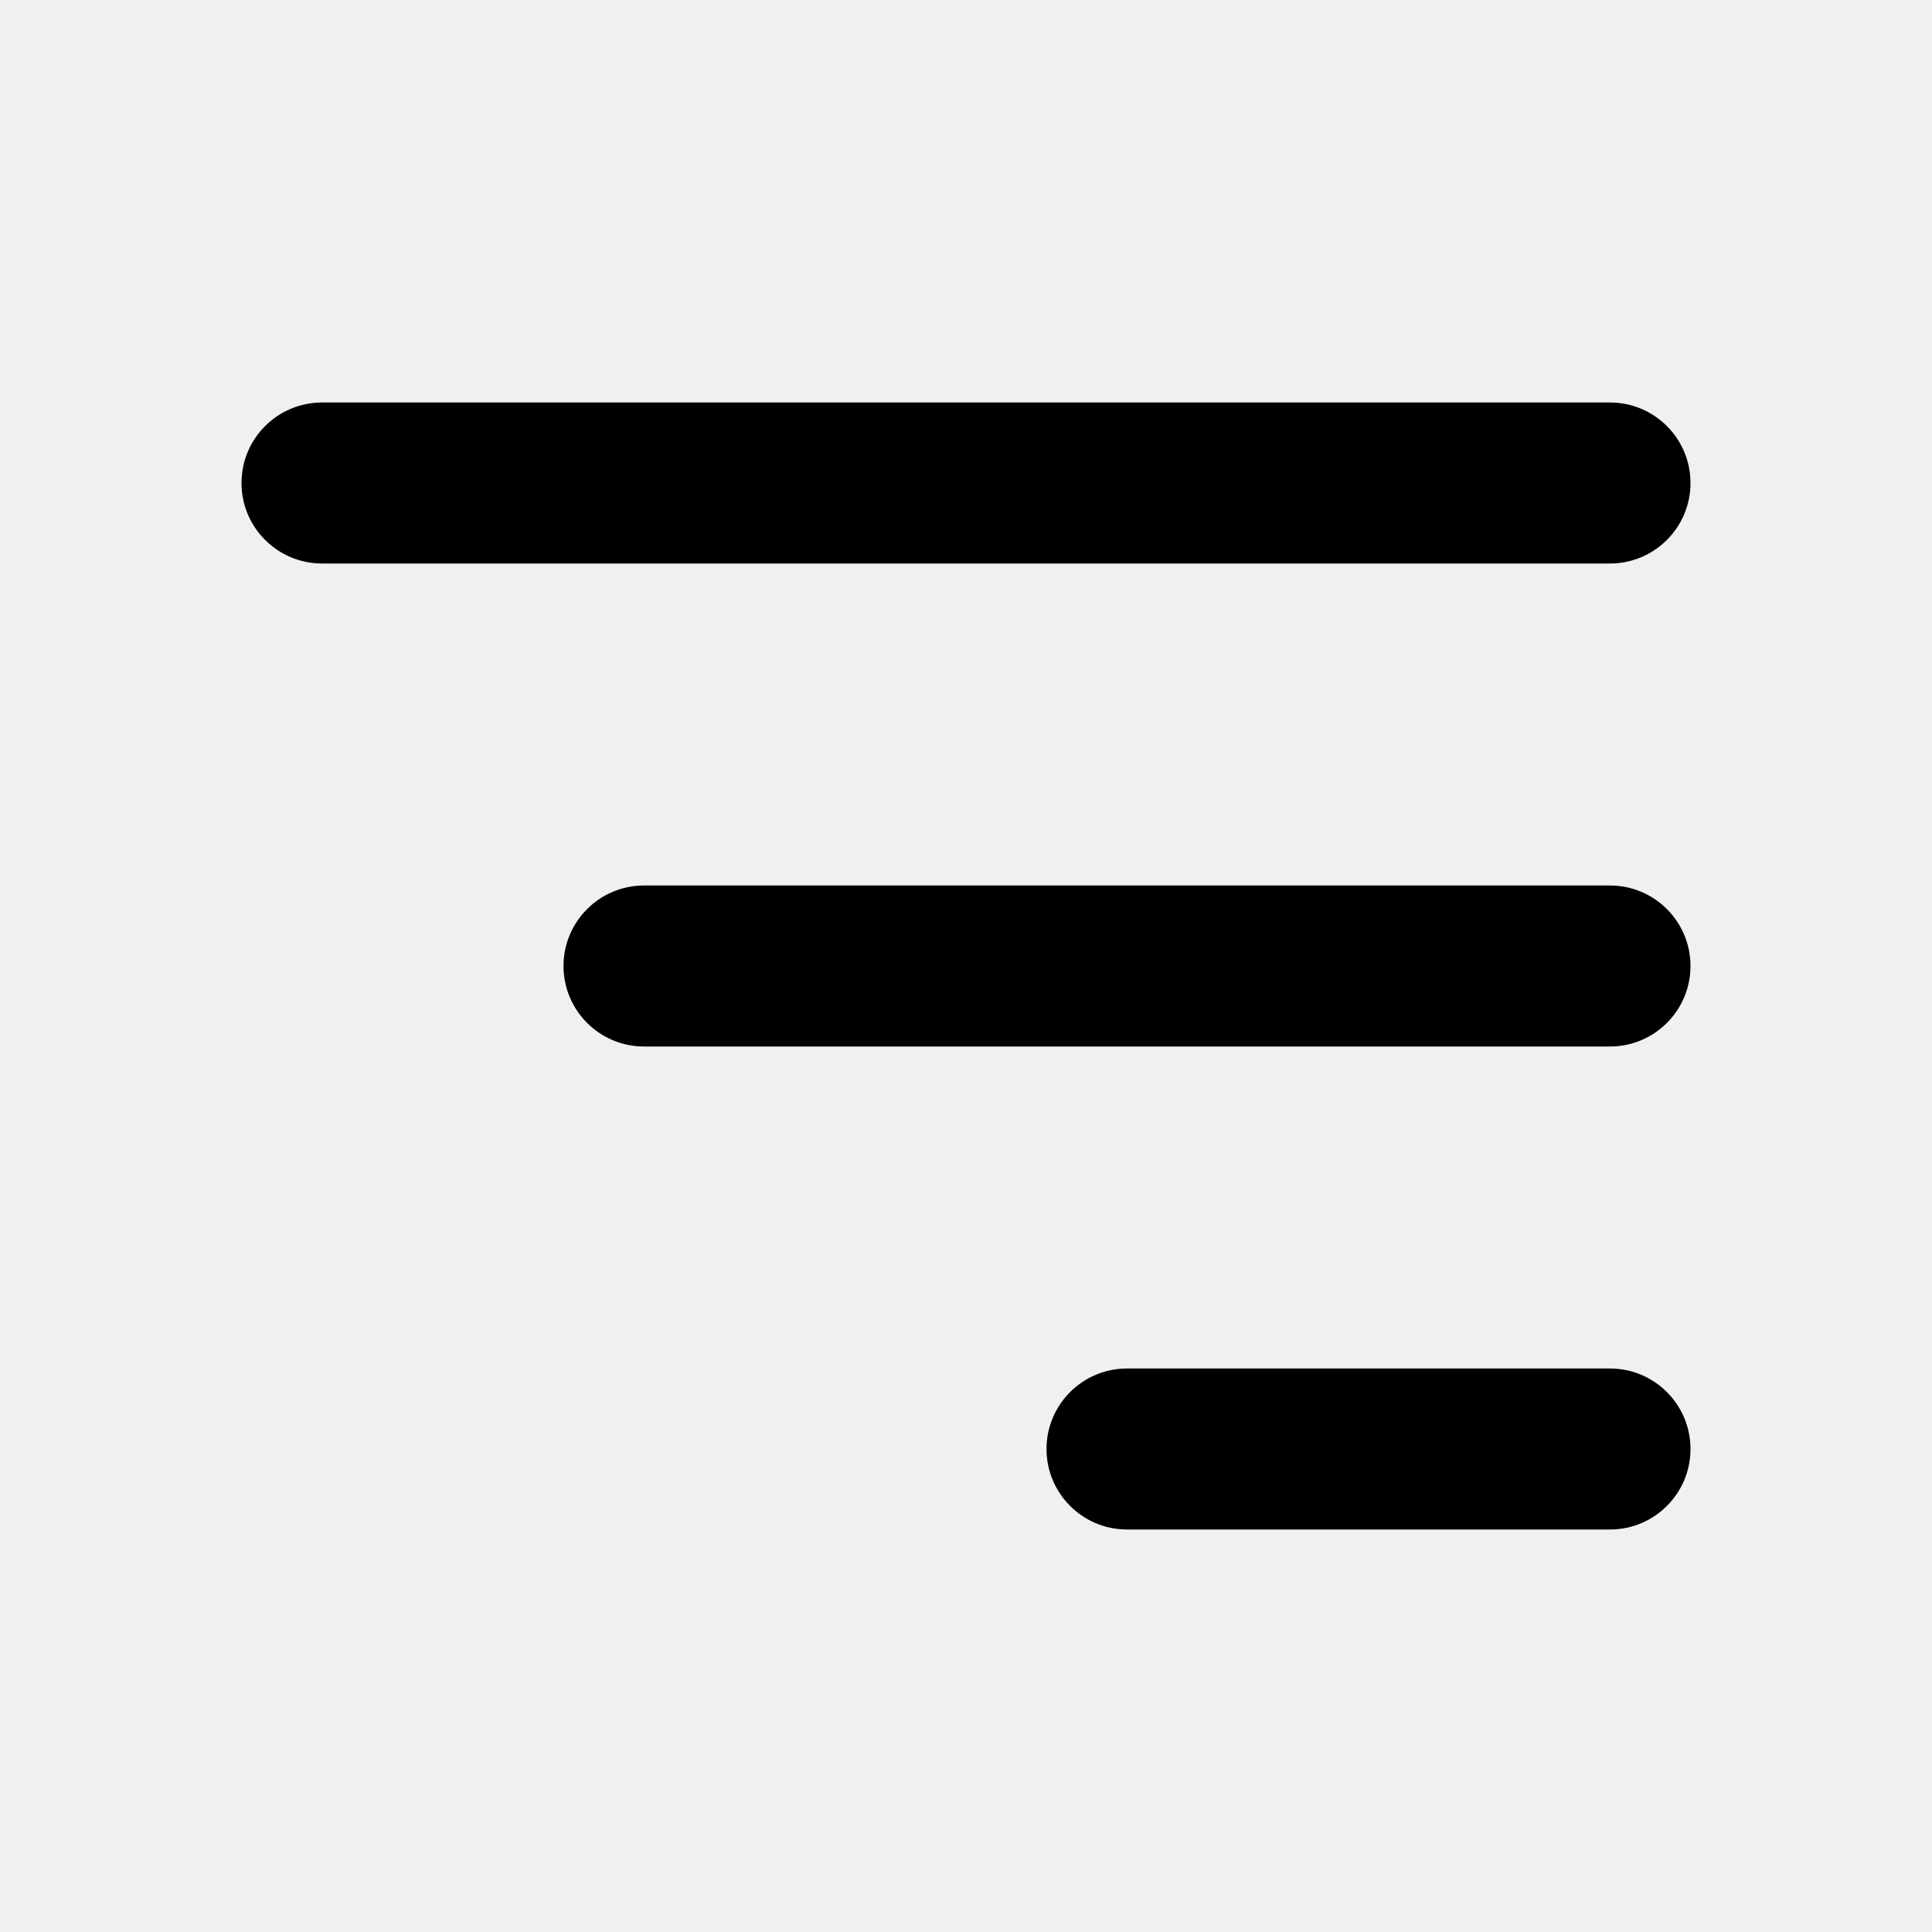
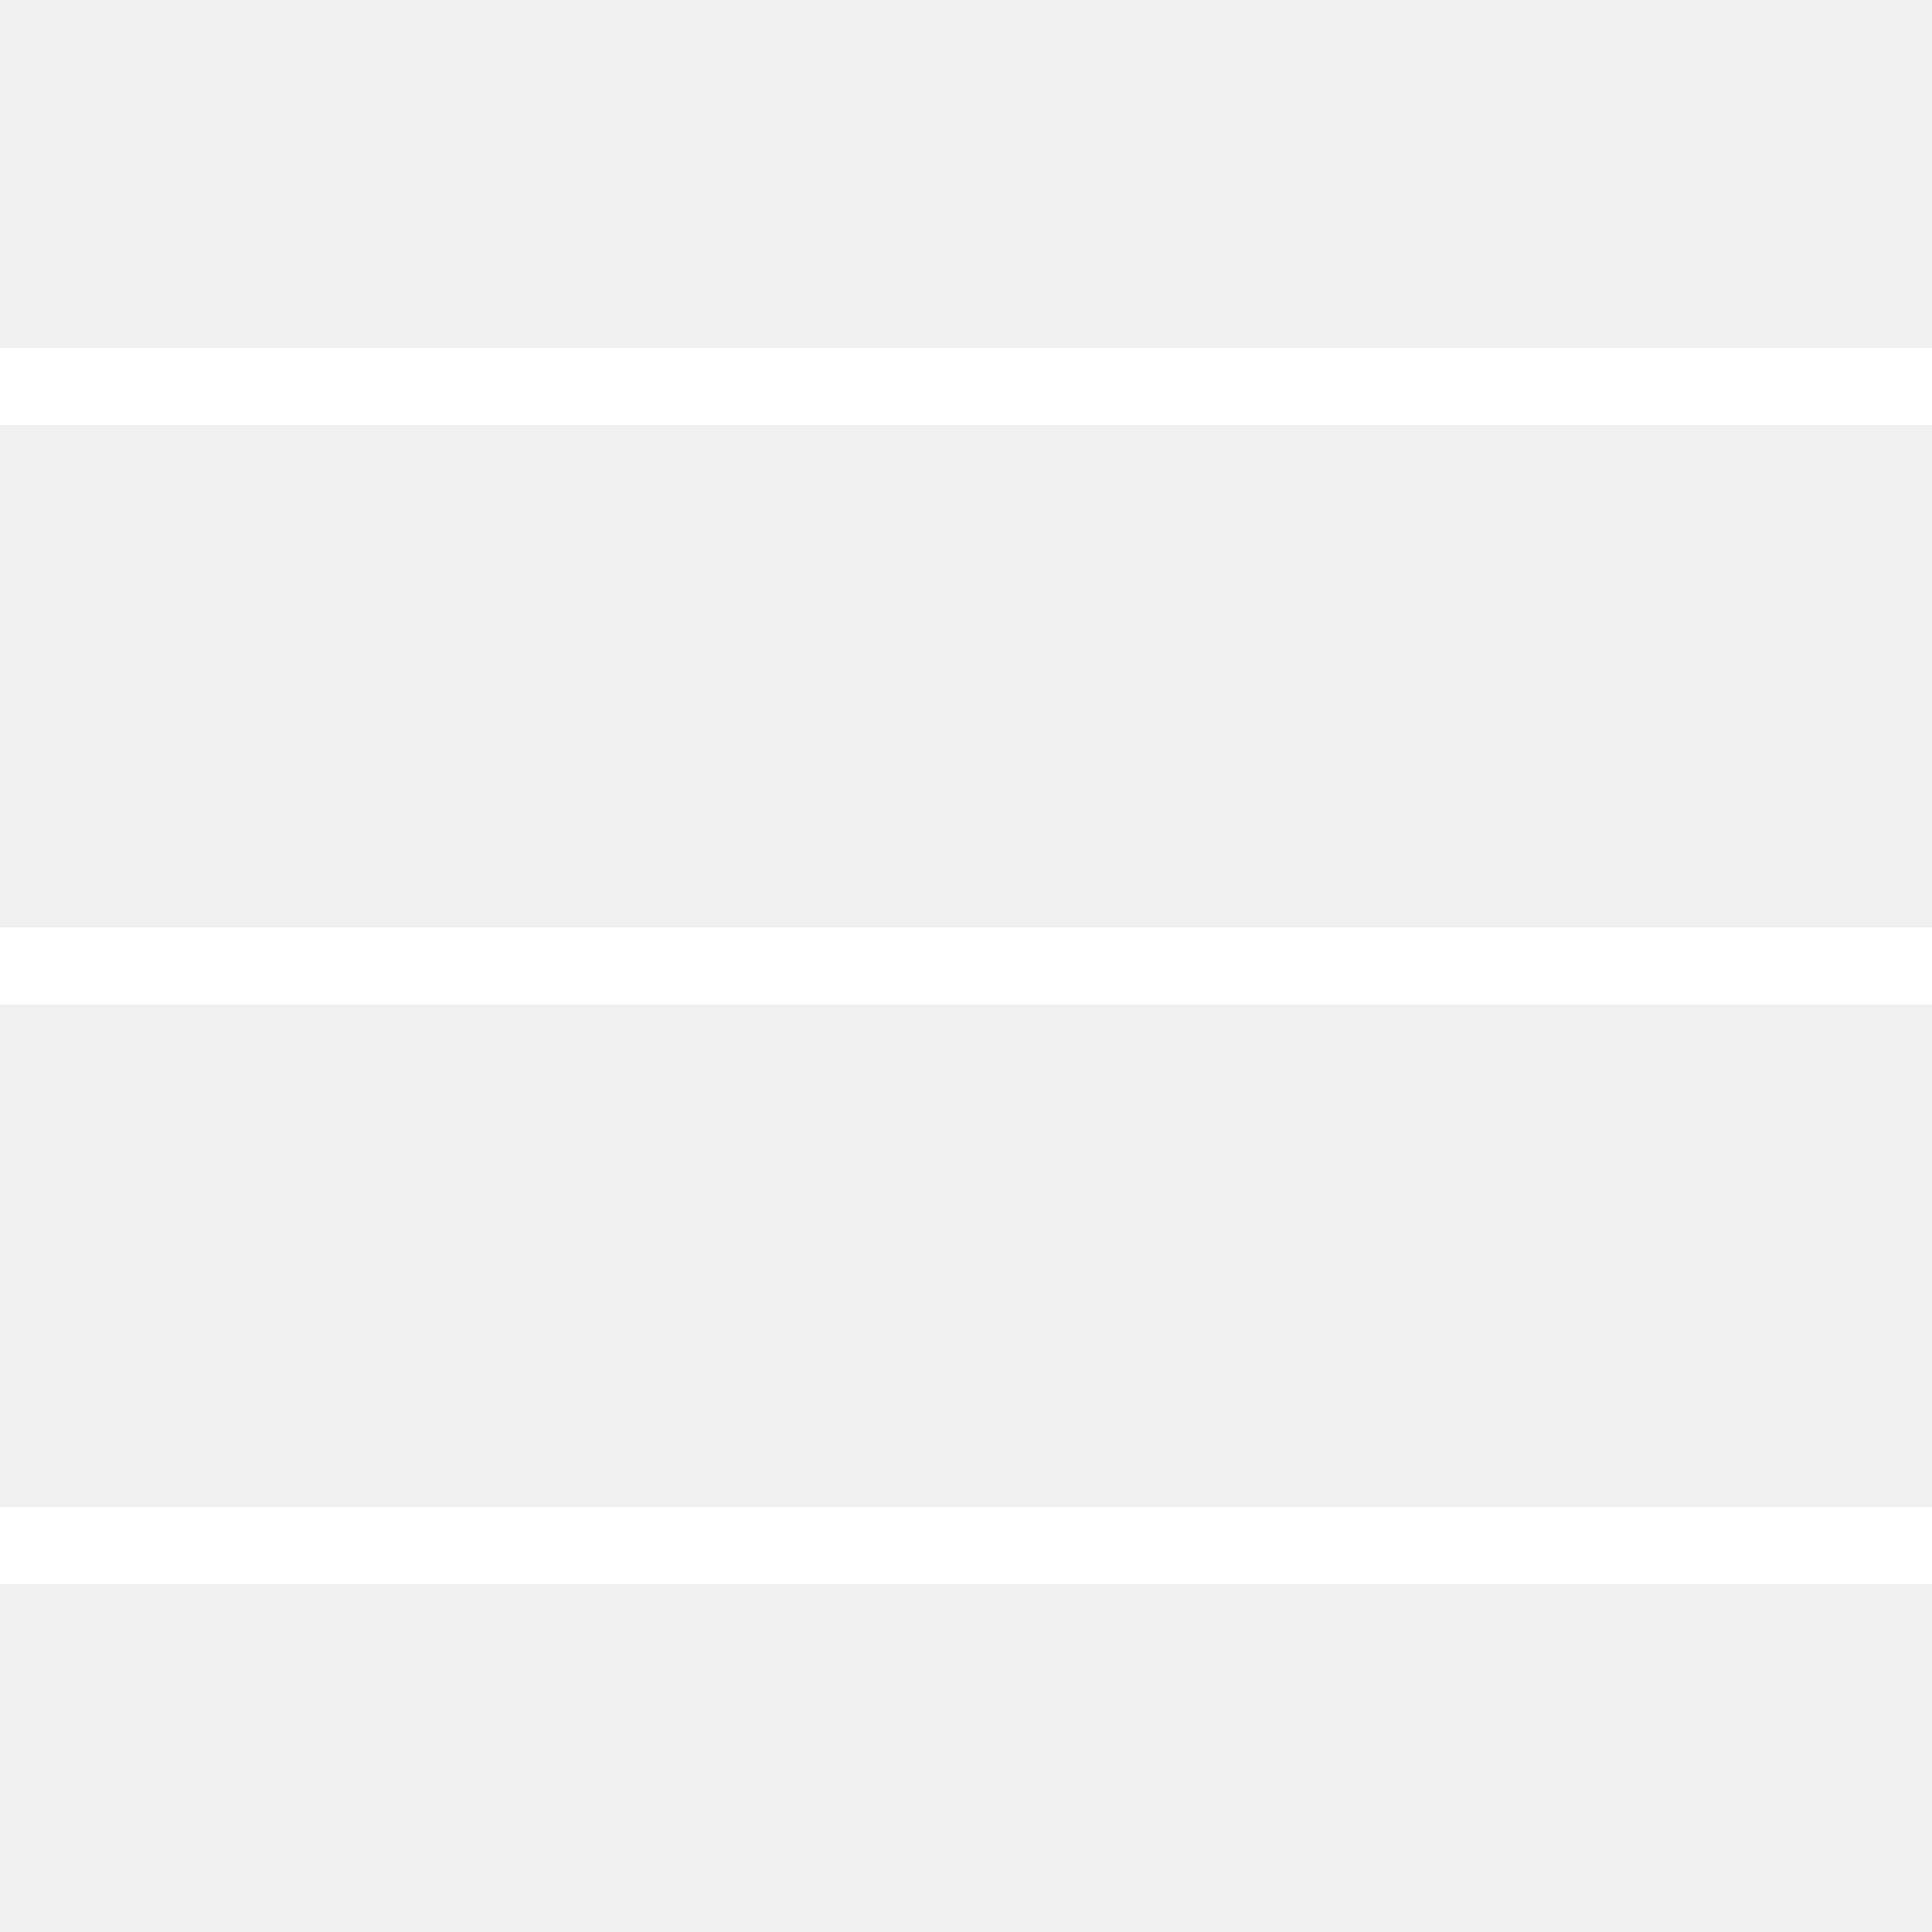
- <svg xmlns="http://www.w3.org/2000/svg" width="48px" height="48px" viewBox="0 0 24 24" fill="none">
-   <path fill-rule="evenodd" clip-rule="evenodd" d="M4 5C3.448 5 3 5.448 3 6C3 6.552 3.448 7 4 7H20C20.552 7 21 6.552 21 6C21 5.448 20.552 5 20 5H4ZM7 12C7 11.448 7.448 11 8 11H20C20.552 11 21 11.448 21 12C21 12.552 20.552 13 20 13H8C7.448 13 7 12.552 7 12ZM13 18C13 17.448 13.448 17 14 17H20C20.552 17 21 17.448 21 18C21 18.552 20.552 19 20 19H14C13.448 19 13 18.552 13 18Z" fill="#000000" />
+ <svg xmlns="http://www.w3.org/2000/svg" fill="#FFFFFF" viewBox="0 0 50 50" width="50px" height="50px">
+   <path d="M 0 9 L 0 11 L 50 11 L 50 9 Z M 0 24 L 0 26 L 50 26 L 50 24 Z M 0 39 L 0 41 L 50 41 L 50 39 Z" />
</svg>
